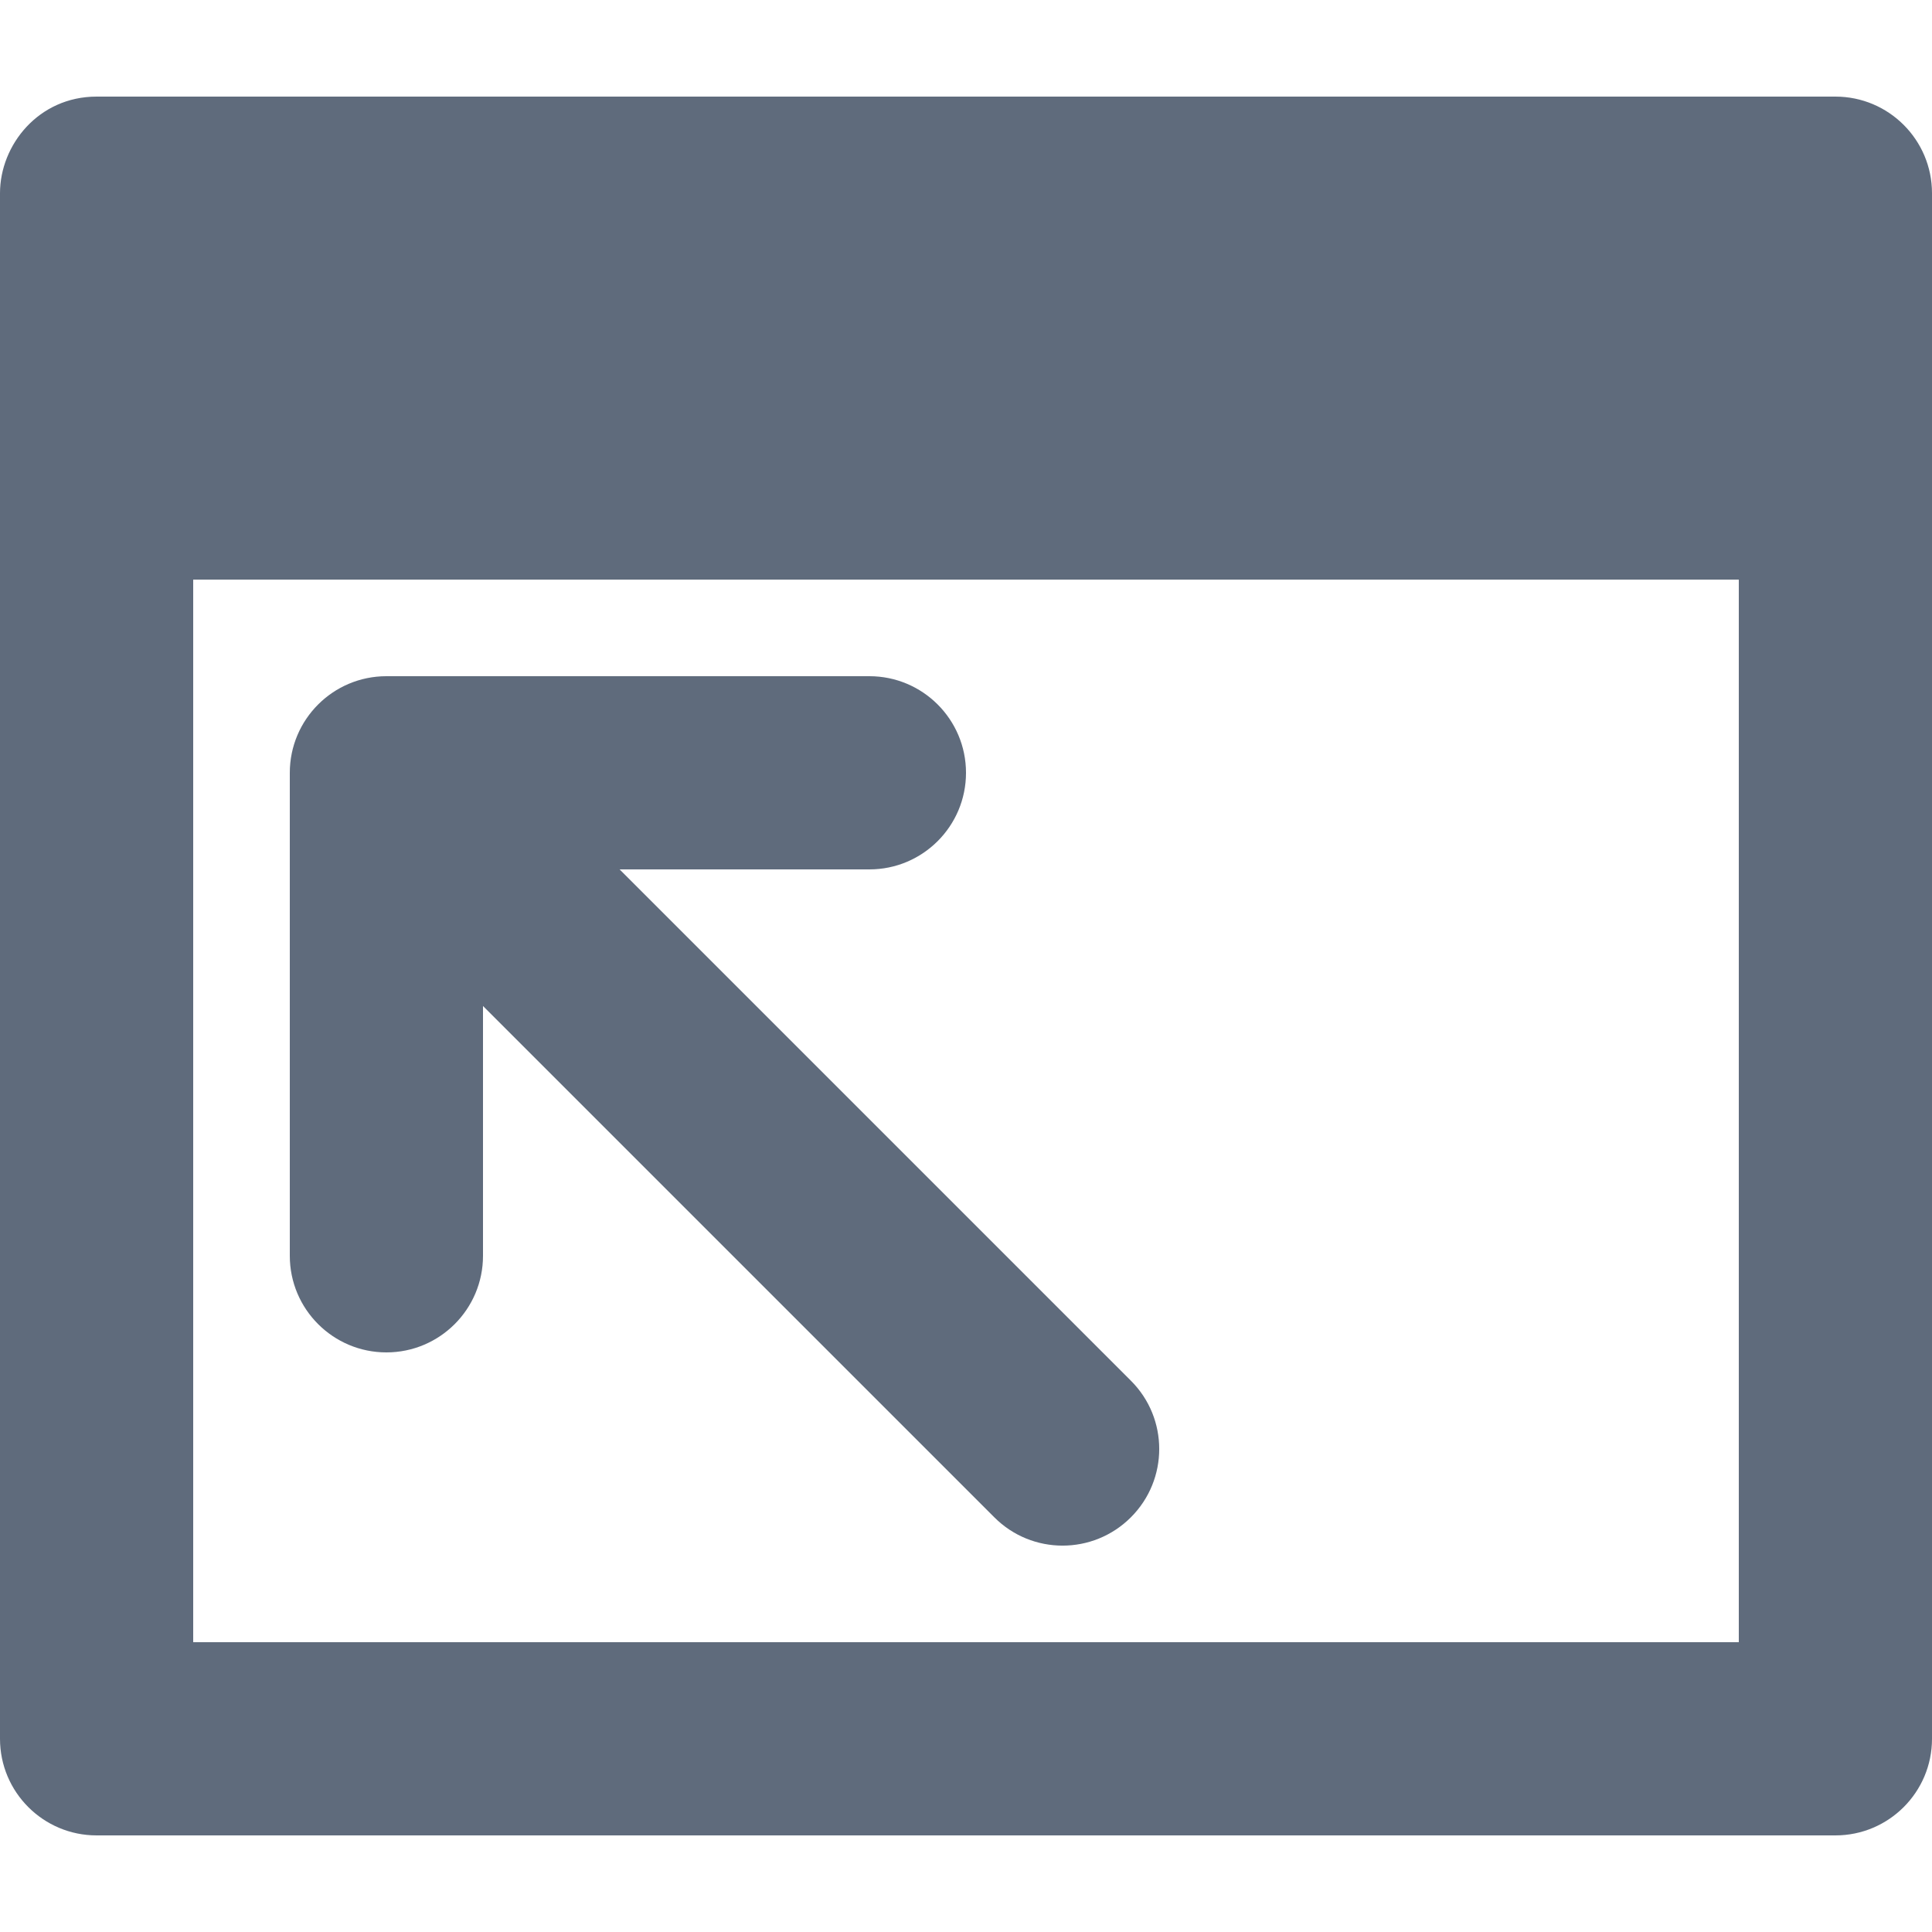
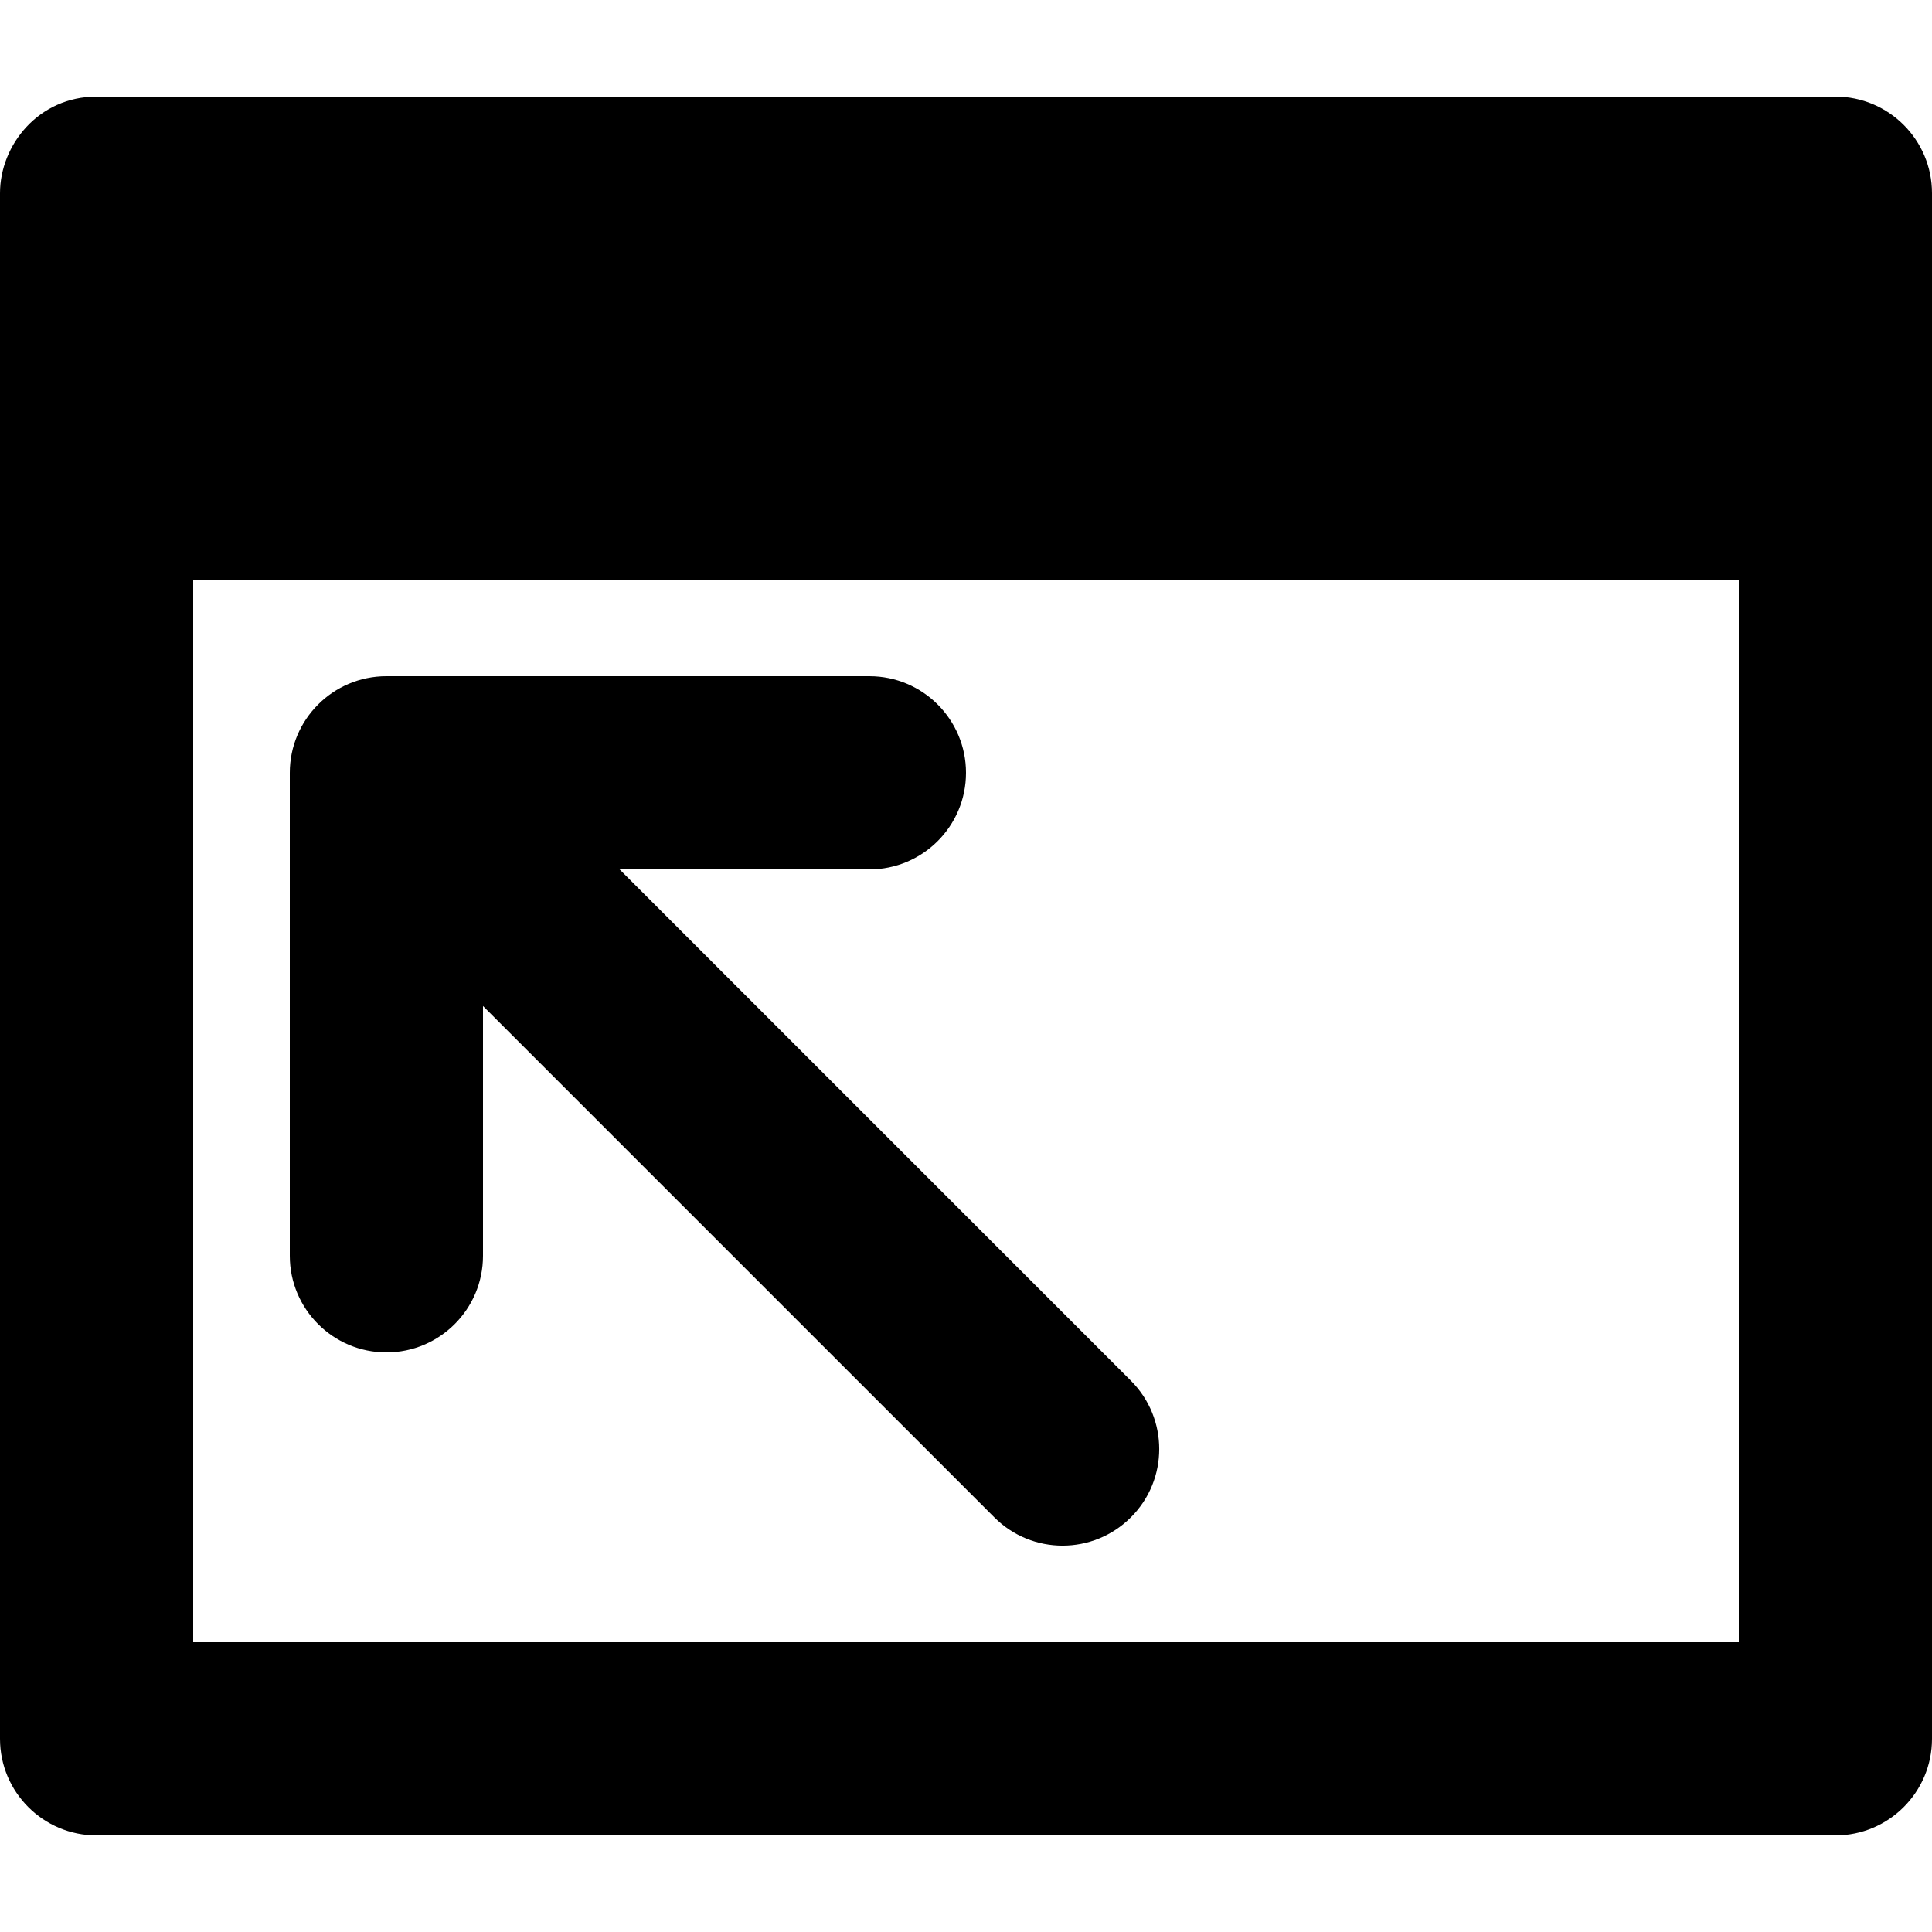
- <svg xmlns="http://www.w3.org/2000/svg" width="20" height="20" viewBox="0 0 20 20" fill="none">
-   <path d="M3 8C3 7.448 3.448 7 4 7H9C9.552 7 10 7.448 10 8C10 8.552 9.552 9 9 9H6.414L11.707 14.293C12.098 14.683 12.098 15.316 11.707 15.707C11.316 16.098 10.683 16.098 10.293 15.707L5 10.414V13C5 13.552 4.552 14 4 14C3.448 14 3 13.552 3 13V8Z" fill="#5F6B7C" />
-   <path fill-rule="evenodd" clip-rule="evenodd" d="M20 18C20 18.552 19.552 19 19 19H1C0.448 19 0 18.552 0 18V2C0 1.5 0.4 1 1 1H19C19.552 1 20 1.448 20 2V18ZM18 17H2V6H18V17Z" fill="#5F6B7C" />
+ <svg xmlns="http://www.w3.org/2000/svg" viewBox="0 0 20 20">
+   <path d="M3 8c0-.552.448-1 1-1h5c.552 0 1 .448 1 1s-.448 1-1 1H6.414l5.293 5.293c.391.391.391 1.024 0 1.414-.391.391-1.024.391-1.414 0L5 10.414V13c0 .552-.448 1-1 1s-1-.448-1-1V8Z" />
+   <path d="M20 18c0 .552-.448 1-1 1H1c-.552 0-1-.448-1-1V2c0-.5.4-1 1-1h18c.552 0 1 .448 1 1v16Zm-2-1V6H2v11h16Z" />
</svg>
